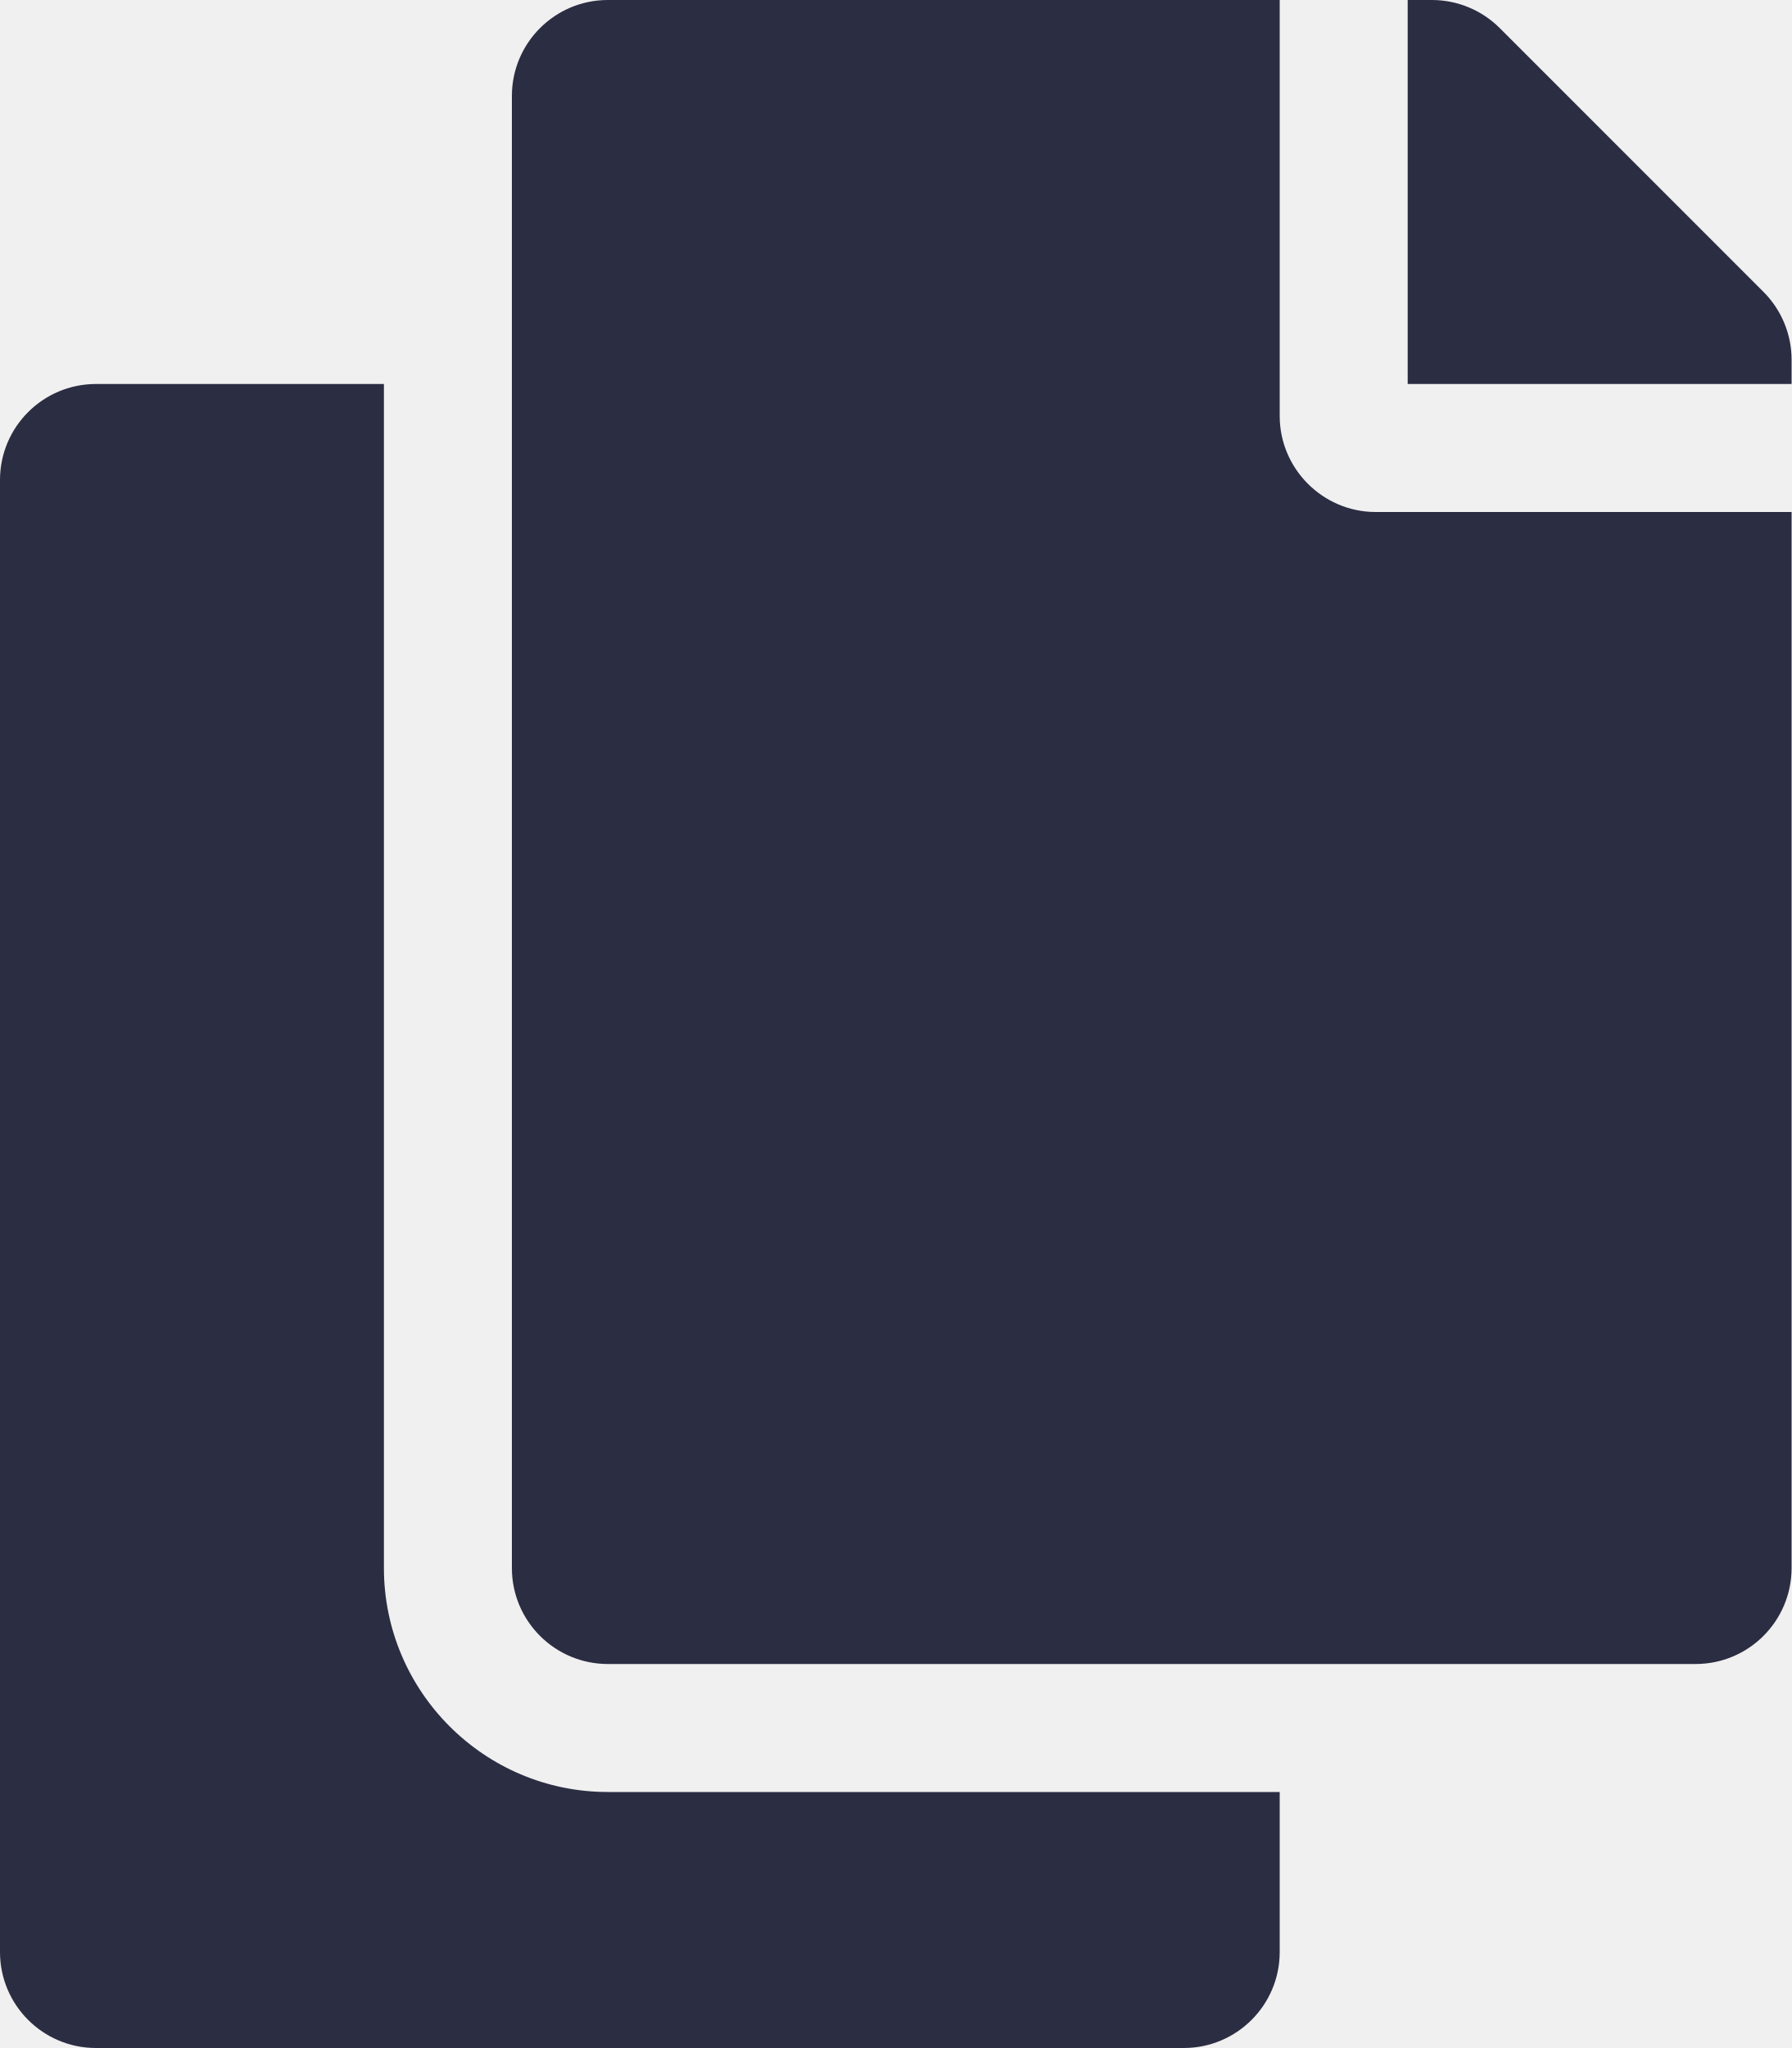
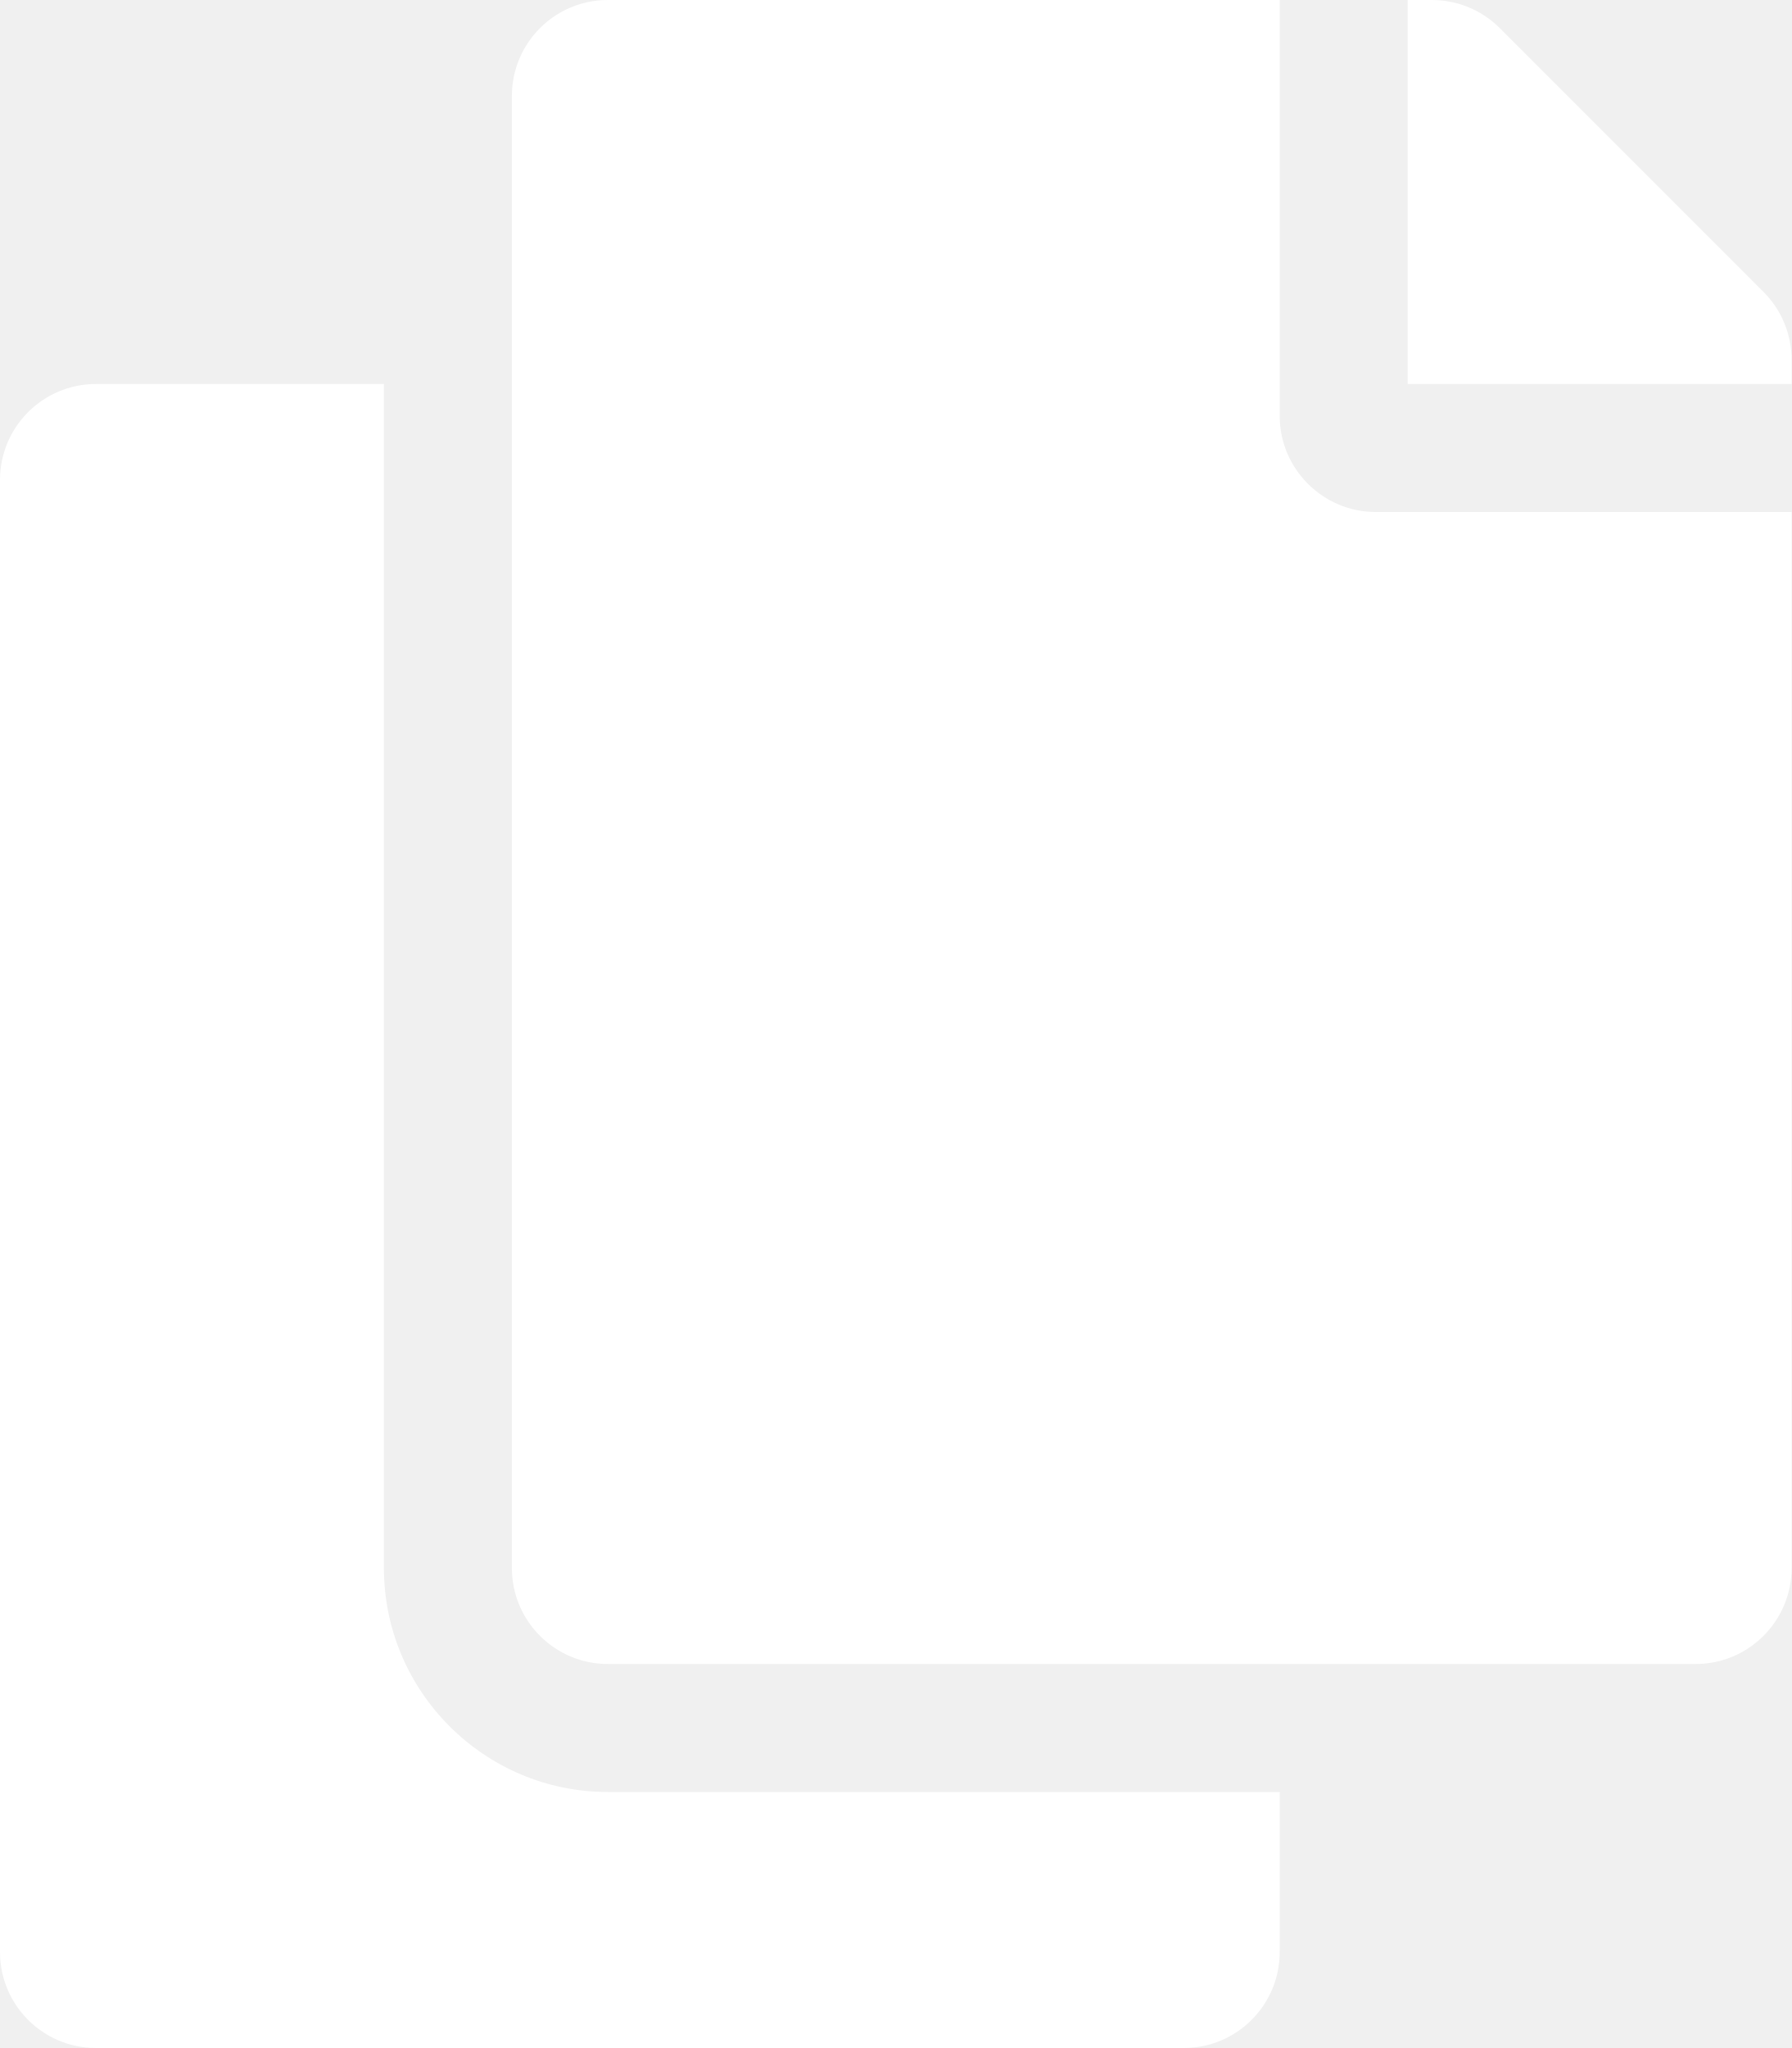
<svg xmlns="http://www.w3.org/2000/svg" viewBox="0 0 448 512" version="1.1" id="svg4">
  <defs id="defs8" />
-   <path d="M320 448v40c0 13.255-10.745 24-24 24H24c-13.255 0-24-10.745-24-24V120c0-13.255 10.745-24 24-24h72v296c0 30.879 25.121 56 56 56h168zm0-344V0H152c-13.255 0-24 10.745-24 24v368c0 13.255 10.745 24 24 24h272c13.255 0 24-10.745 24-24V128H344c-13.2 0-24-10.8-24-24zm120.971-31.029L375.029 7.029A24 24 0 0 0 358.059 0H352v96h96v-6.059a24 24 0 0 0-7.029-16.97z" id="path2" style="fill:#2B2D42" />
+   <path d="M320 448v40c0 13.255-10.745 24-24 24H24c-13.255 0-24-10.745-24-24V120c0-13.255 10.745-24 24-24h72v296c0 30.879 25.121 56 56 56h168zm0-344V0H152c-13.255 0-24 10.745-24 24v368c0 13.255 10.745 24 24 24h272c13.255 0 24-10.745 24-24V128H344c-13.2 0-24-10.8-24-24zm120.971-31.029L375.029 7.029A24 24 0 0 0 358.059 0H352v96h96v-6.059a24 24 0 0 0-7.029-16.97z" id="path2" style="fill:#fff" />
</svg>
